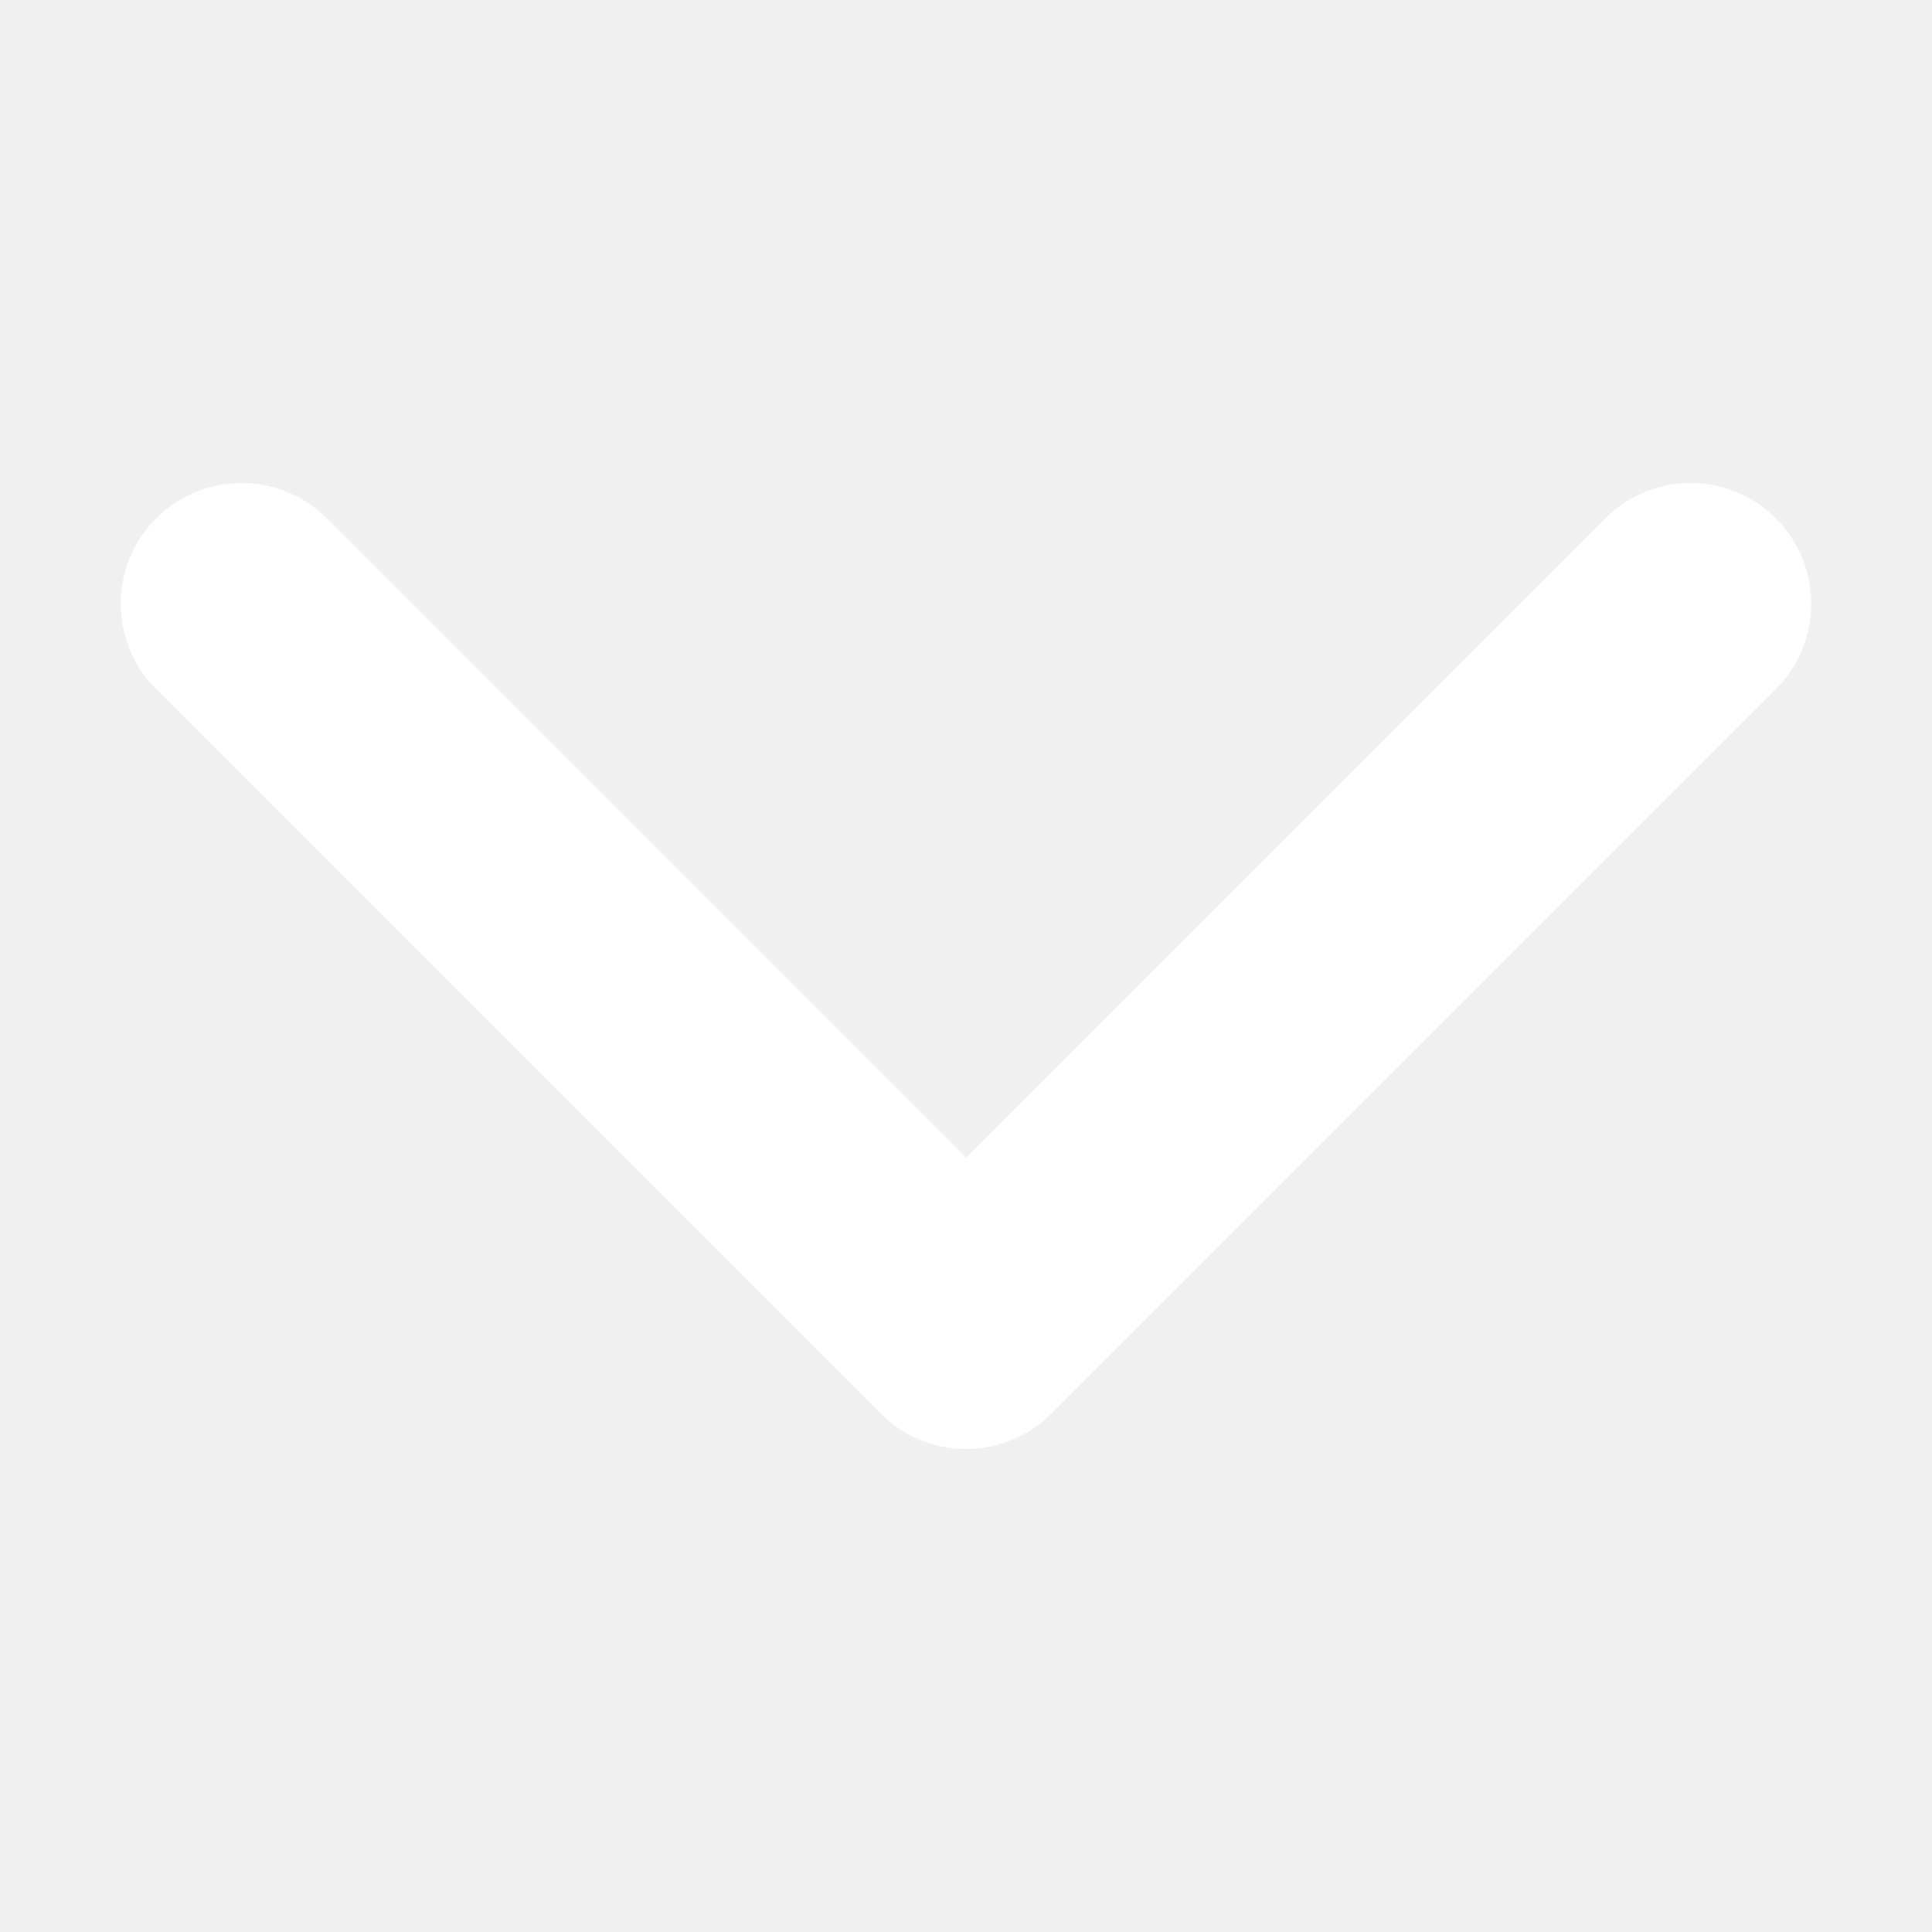
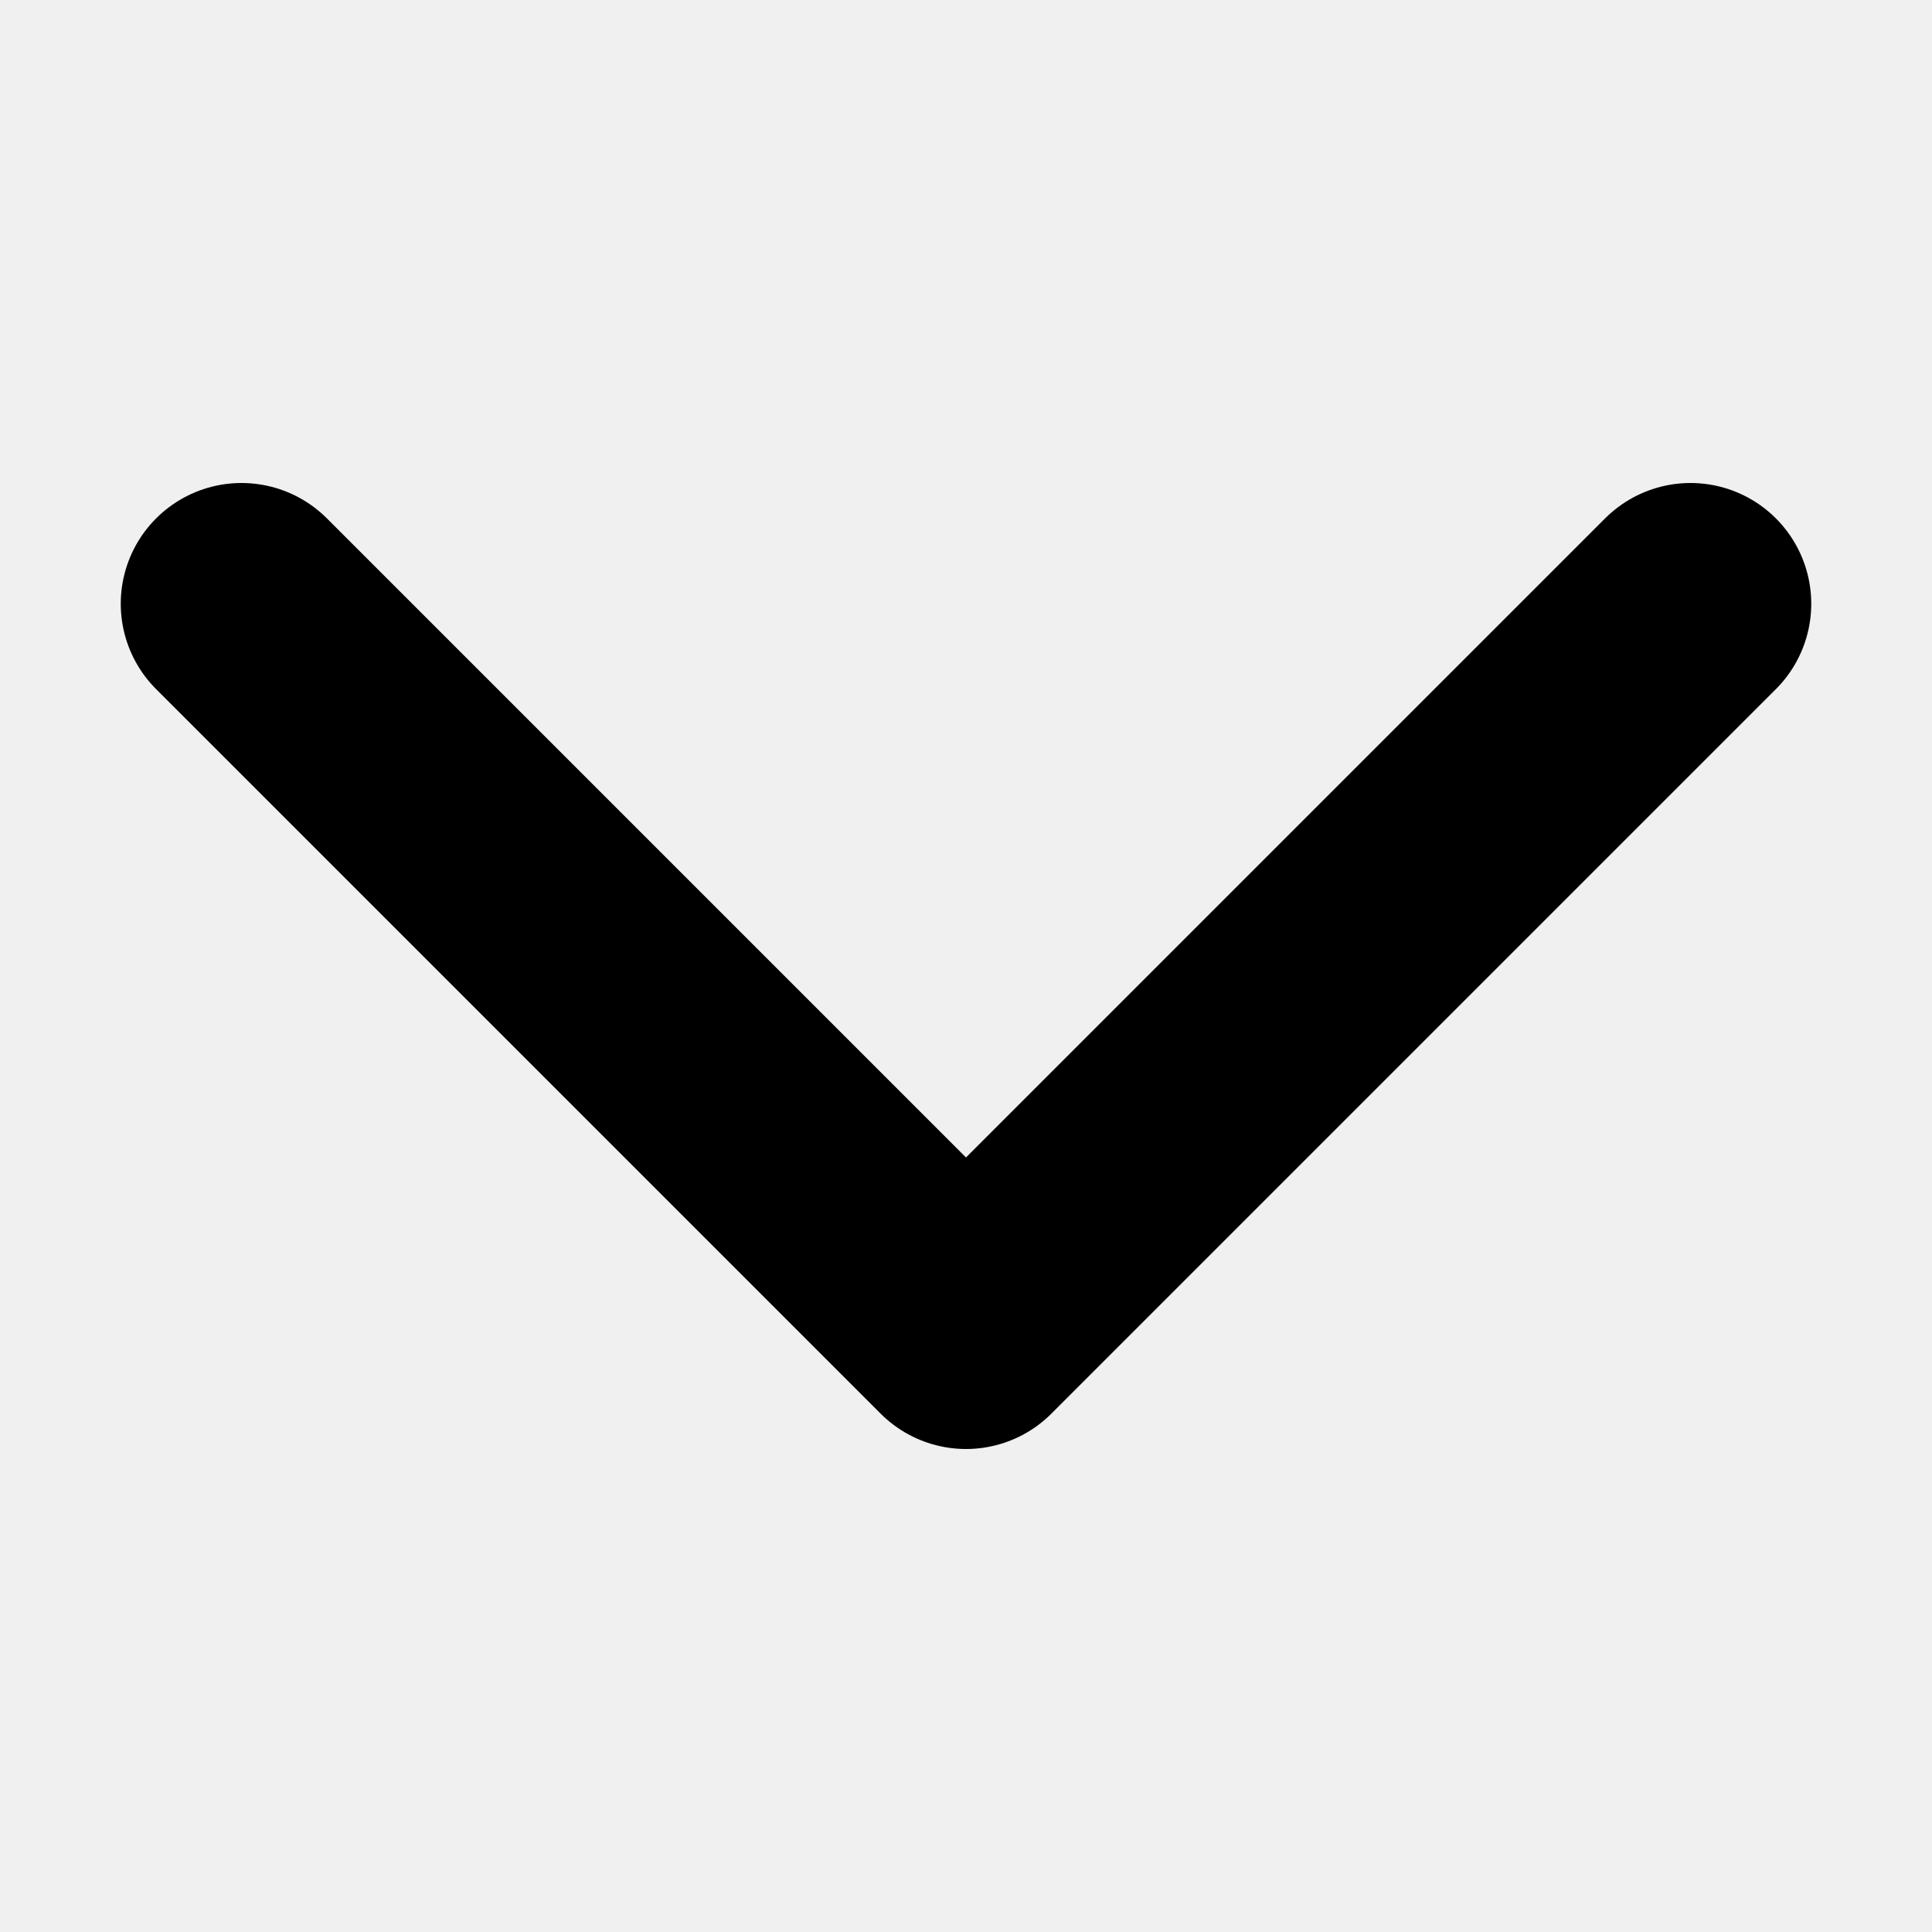
<svg xmlns="http://www.w3.org/2000/svg" width="32" height="32" viewBox="0 0 32 32" version="1.1" id="svg1">
  <defs id="defs1" />
  <g id="layer1">
-     <path style="opacity:1;fill:none;stroke:#ffffff;stroke-width:4;stroke-dasharray:none;stroke-opacity:1;stroke-linecap:round;stroke-linejoin:round;paint-order:normal" d="M 4,10 16,22 28,10" id="path1" />
+     <path style="opacity:1;fill:none;stroke:#000000;stroke-width:4;stroke-dasharray:none;stroke-opacity:1;stroke-linecap:round;stroke-linejoin:round;paint-order:normal" d="M 4,10 16,22 28,10" id="path1" />
  </g>
</svg>
